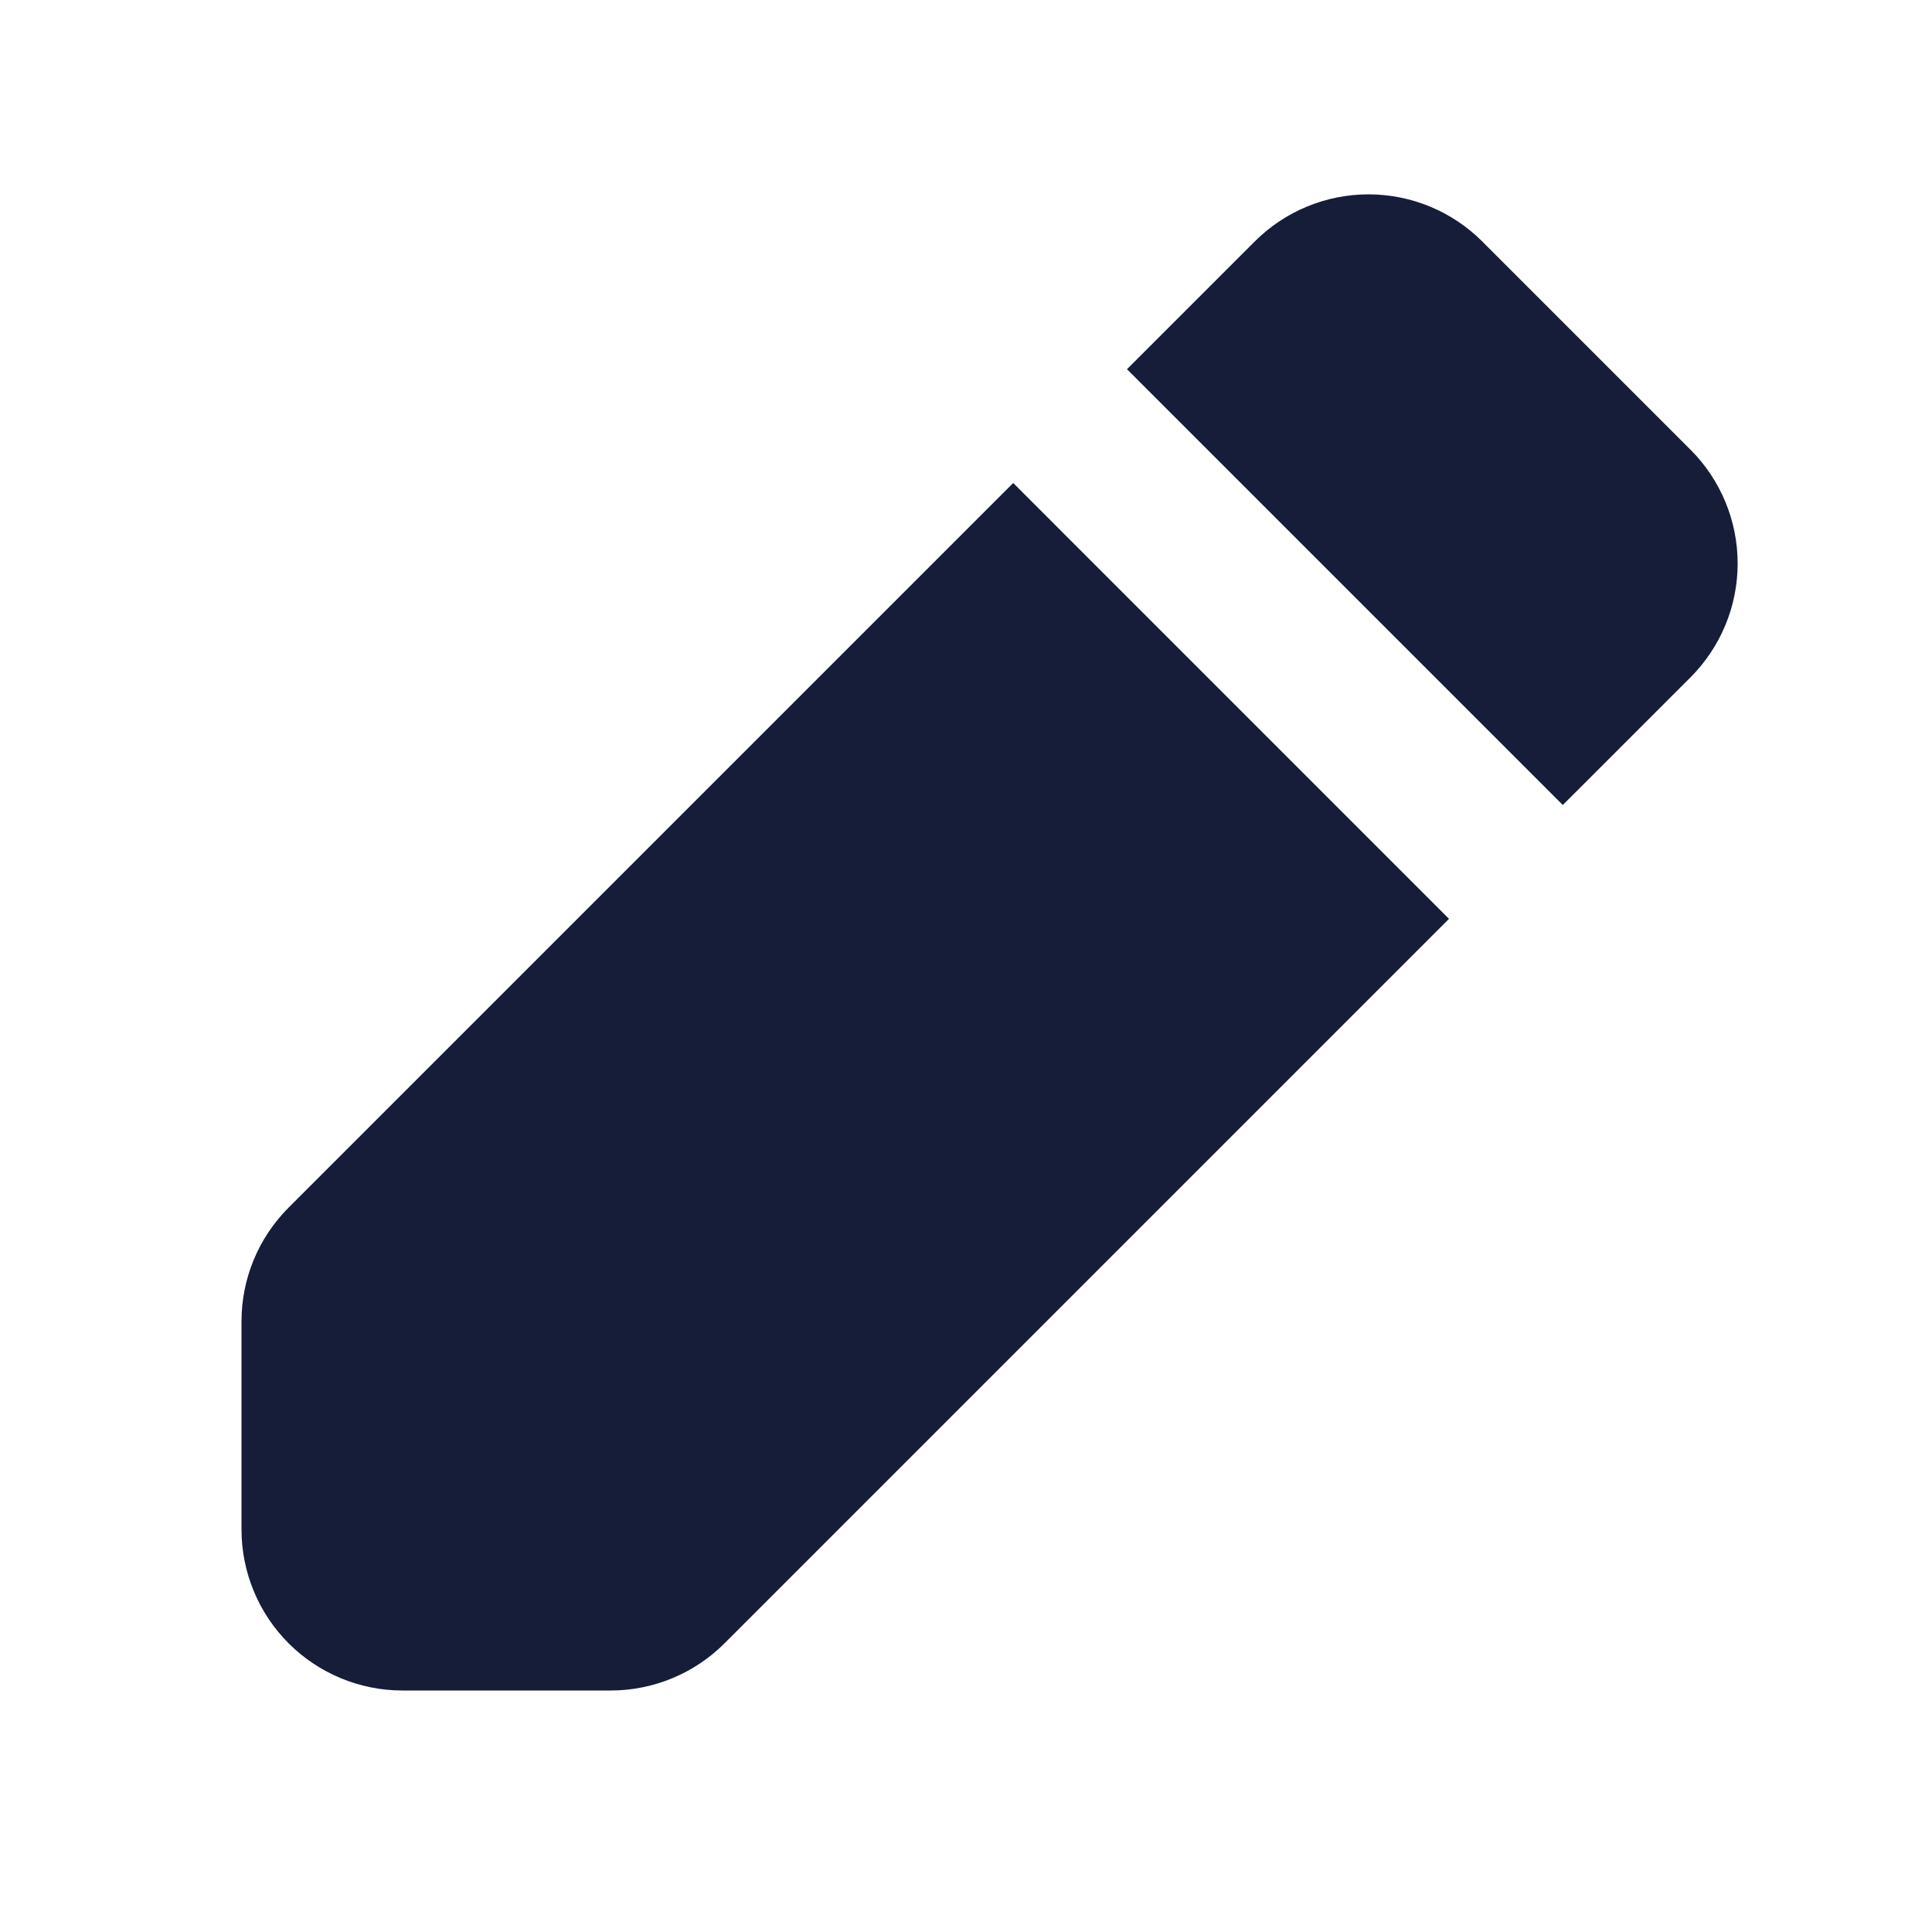
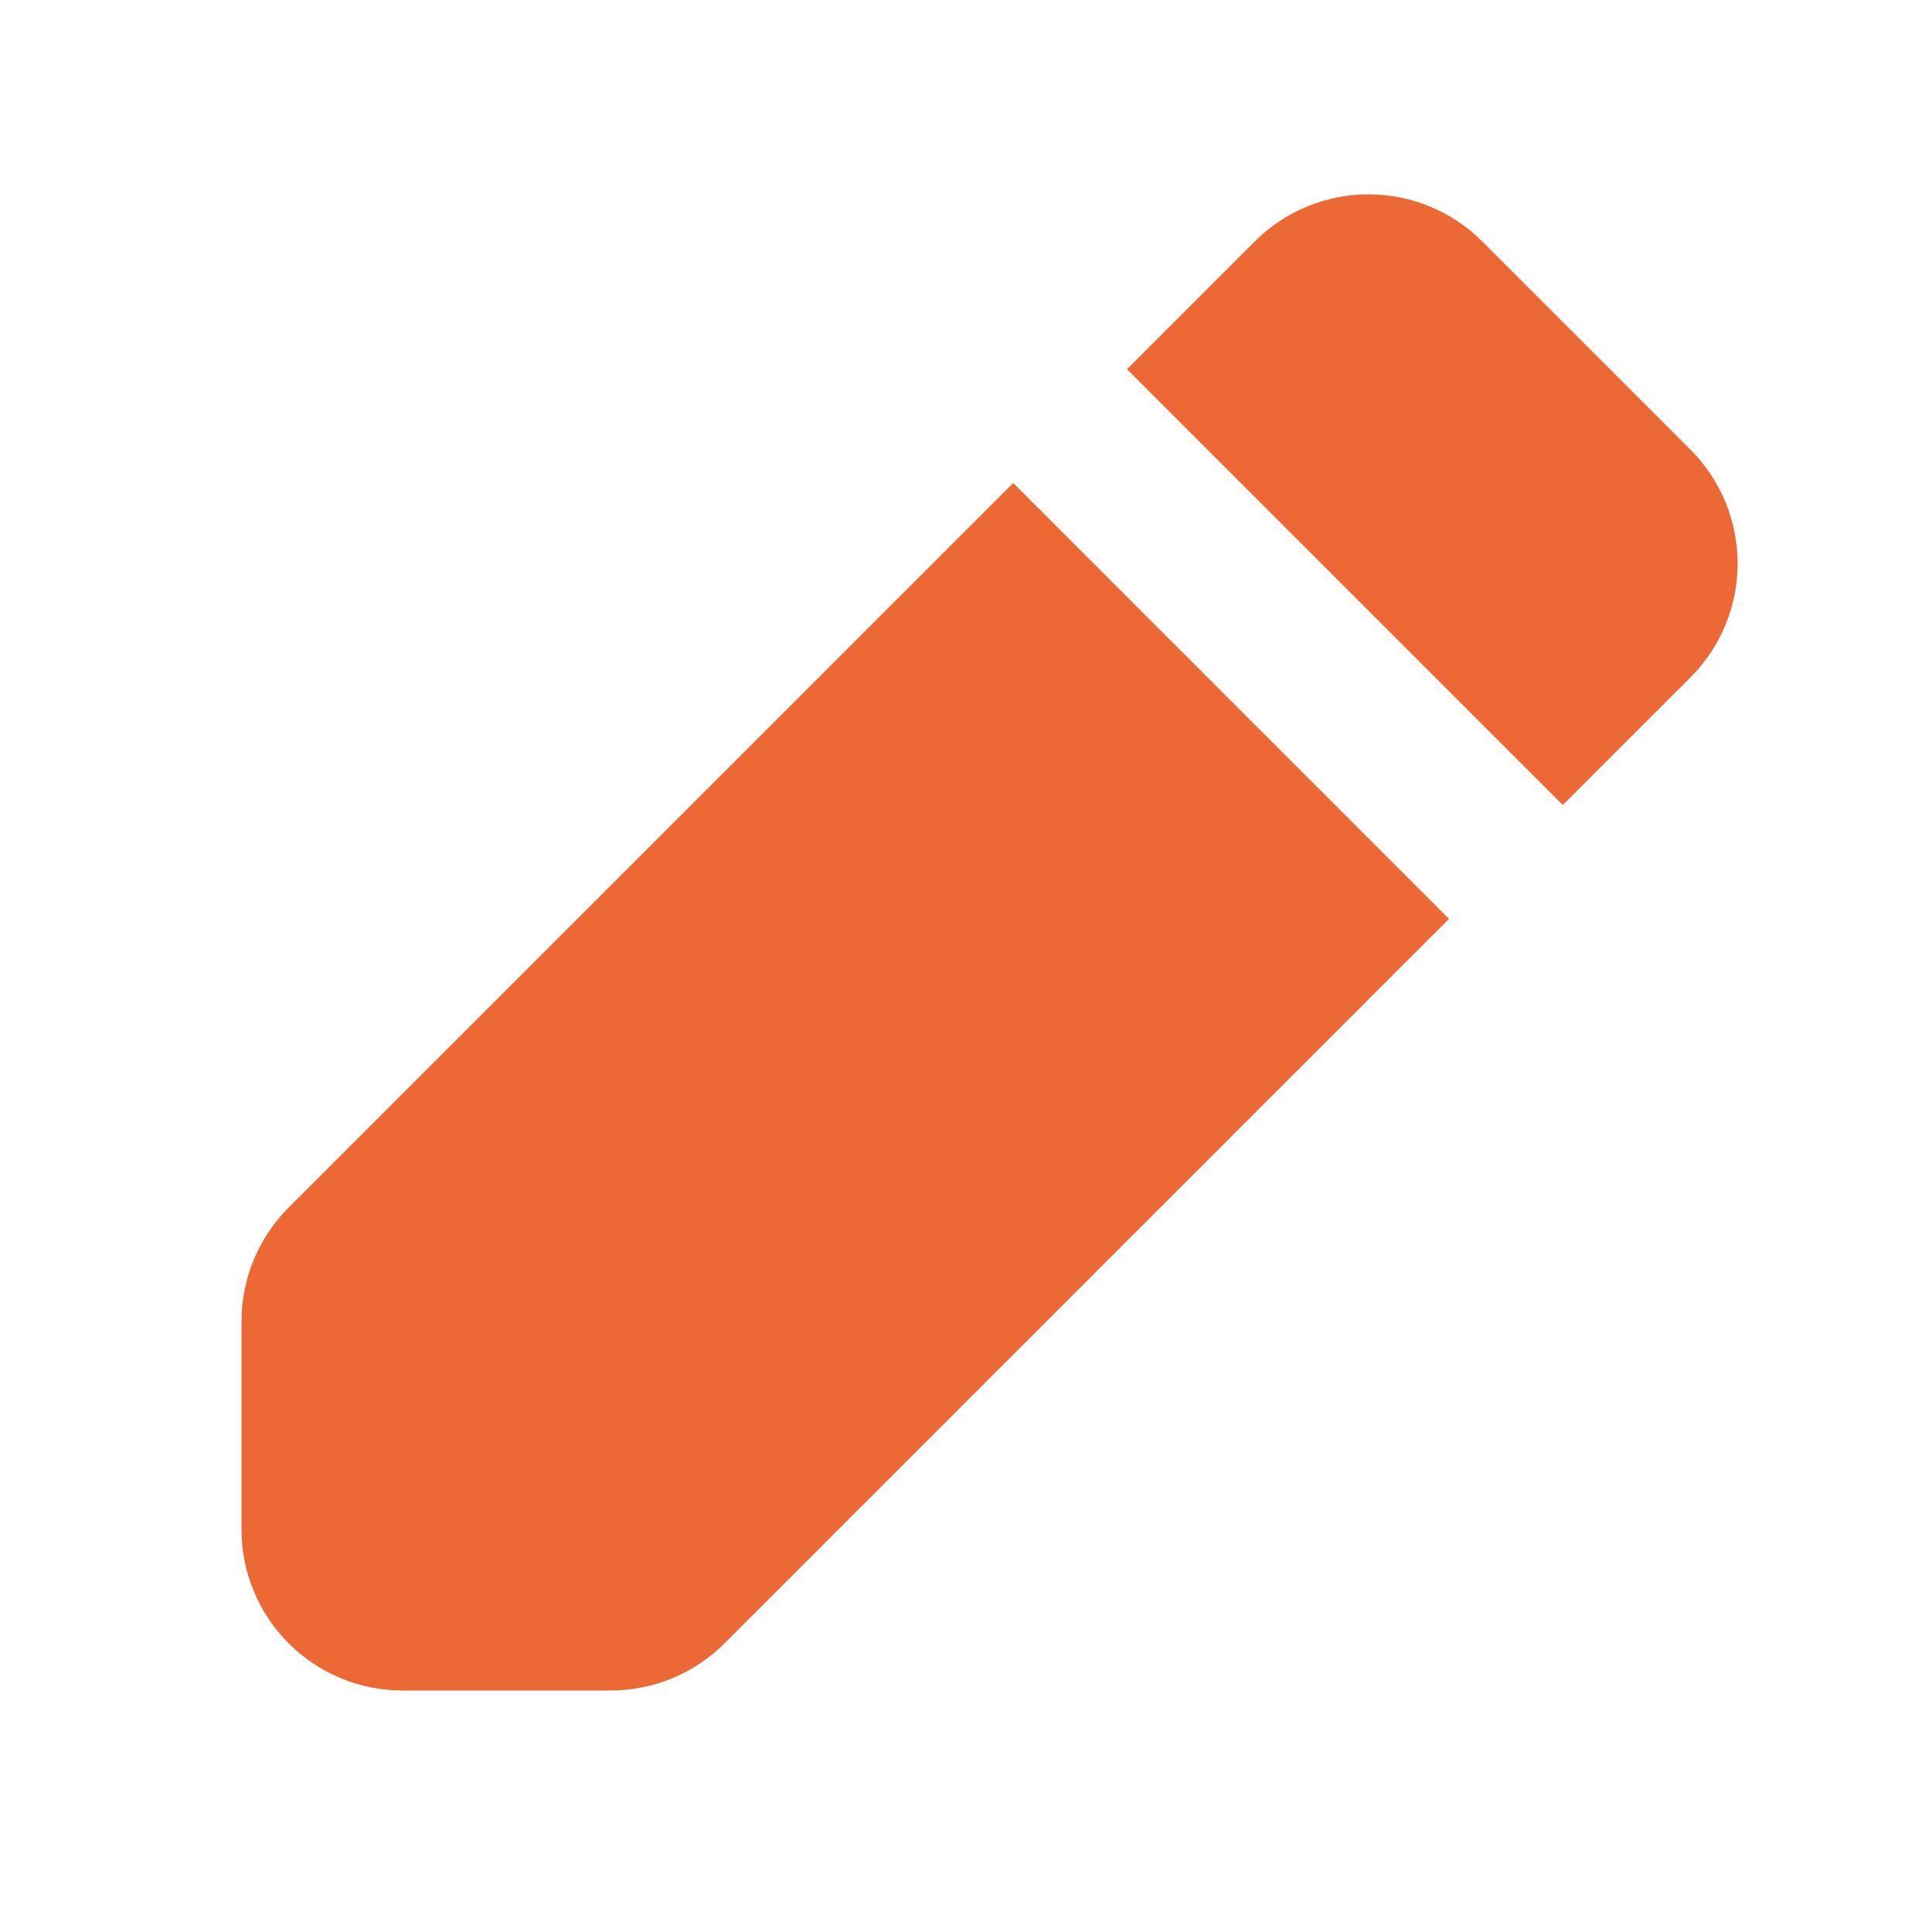
<svg xmlns="http://www.w3.org/2000/svg" width="42" height="42" viewBox="0 0 42 42" fill="none">
-   <path fill-rule="evenodd" clip-rule="evenodd" d="M27.276 5.25C27.932 4.594 28.822 4.225 29.75 4.225C30.678 4.225 31.568 4.594 32.224 5.25L36.75 9.776C37.406 10.432 37.775 11.322 37.775 12.25C37.775 13.178 37.406 14.068 36.75 14.725L33.974 17.5L24.5 8.026L27.276 5.25ZM22.026 10.5L6.276 26.25C5.619 26.906 5.25 27.796 5.25 28.725V33.25C5.25 34.178 5.619 35.069 6.275 35.725C6.931 36.381 7.822 36.75 8.75 36.75H13.275C14.204 36.75 15.094 36.381 15.75 35.725L31.5 19.975L22.026 10.5Z" fill="#161D39" />
+   <path fill-rule="evenodd" clip-rule="evenodd" d="M27.276 5.25C27.932 4.594 28.822 4.225 29.75 4.225C30.678 4.225 31.568 4.594 32.224 5.25L36.75 9.776C37.406 10.432 37.775 11.322 37.775 12.25C37.775 13.178 37.406 14.068 36.75 14.725L33.974 17.5L24.5 8.026L27.276 5.25ZM22.026 10.5L6.276 26.25C5.619 26.906 5.25 27.796 5.25 28.725V33.25C5.25 34.178 5.619 35.069 6.275 35.725C6.931 36.381 7.822 36.75 8.75 36.75H13.275C14.204 36.75 15.094 36.381 15.75 35.725L31.5 19.975L22.026 10.5Z" fill="#ec6834" />
</svg>
